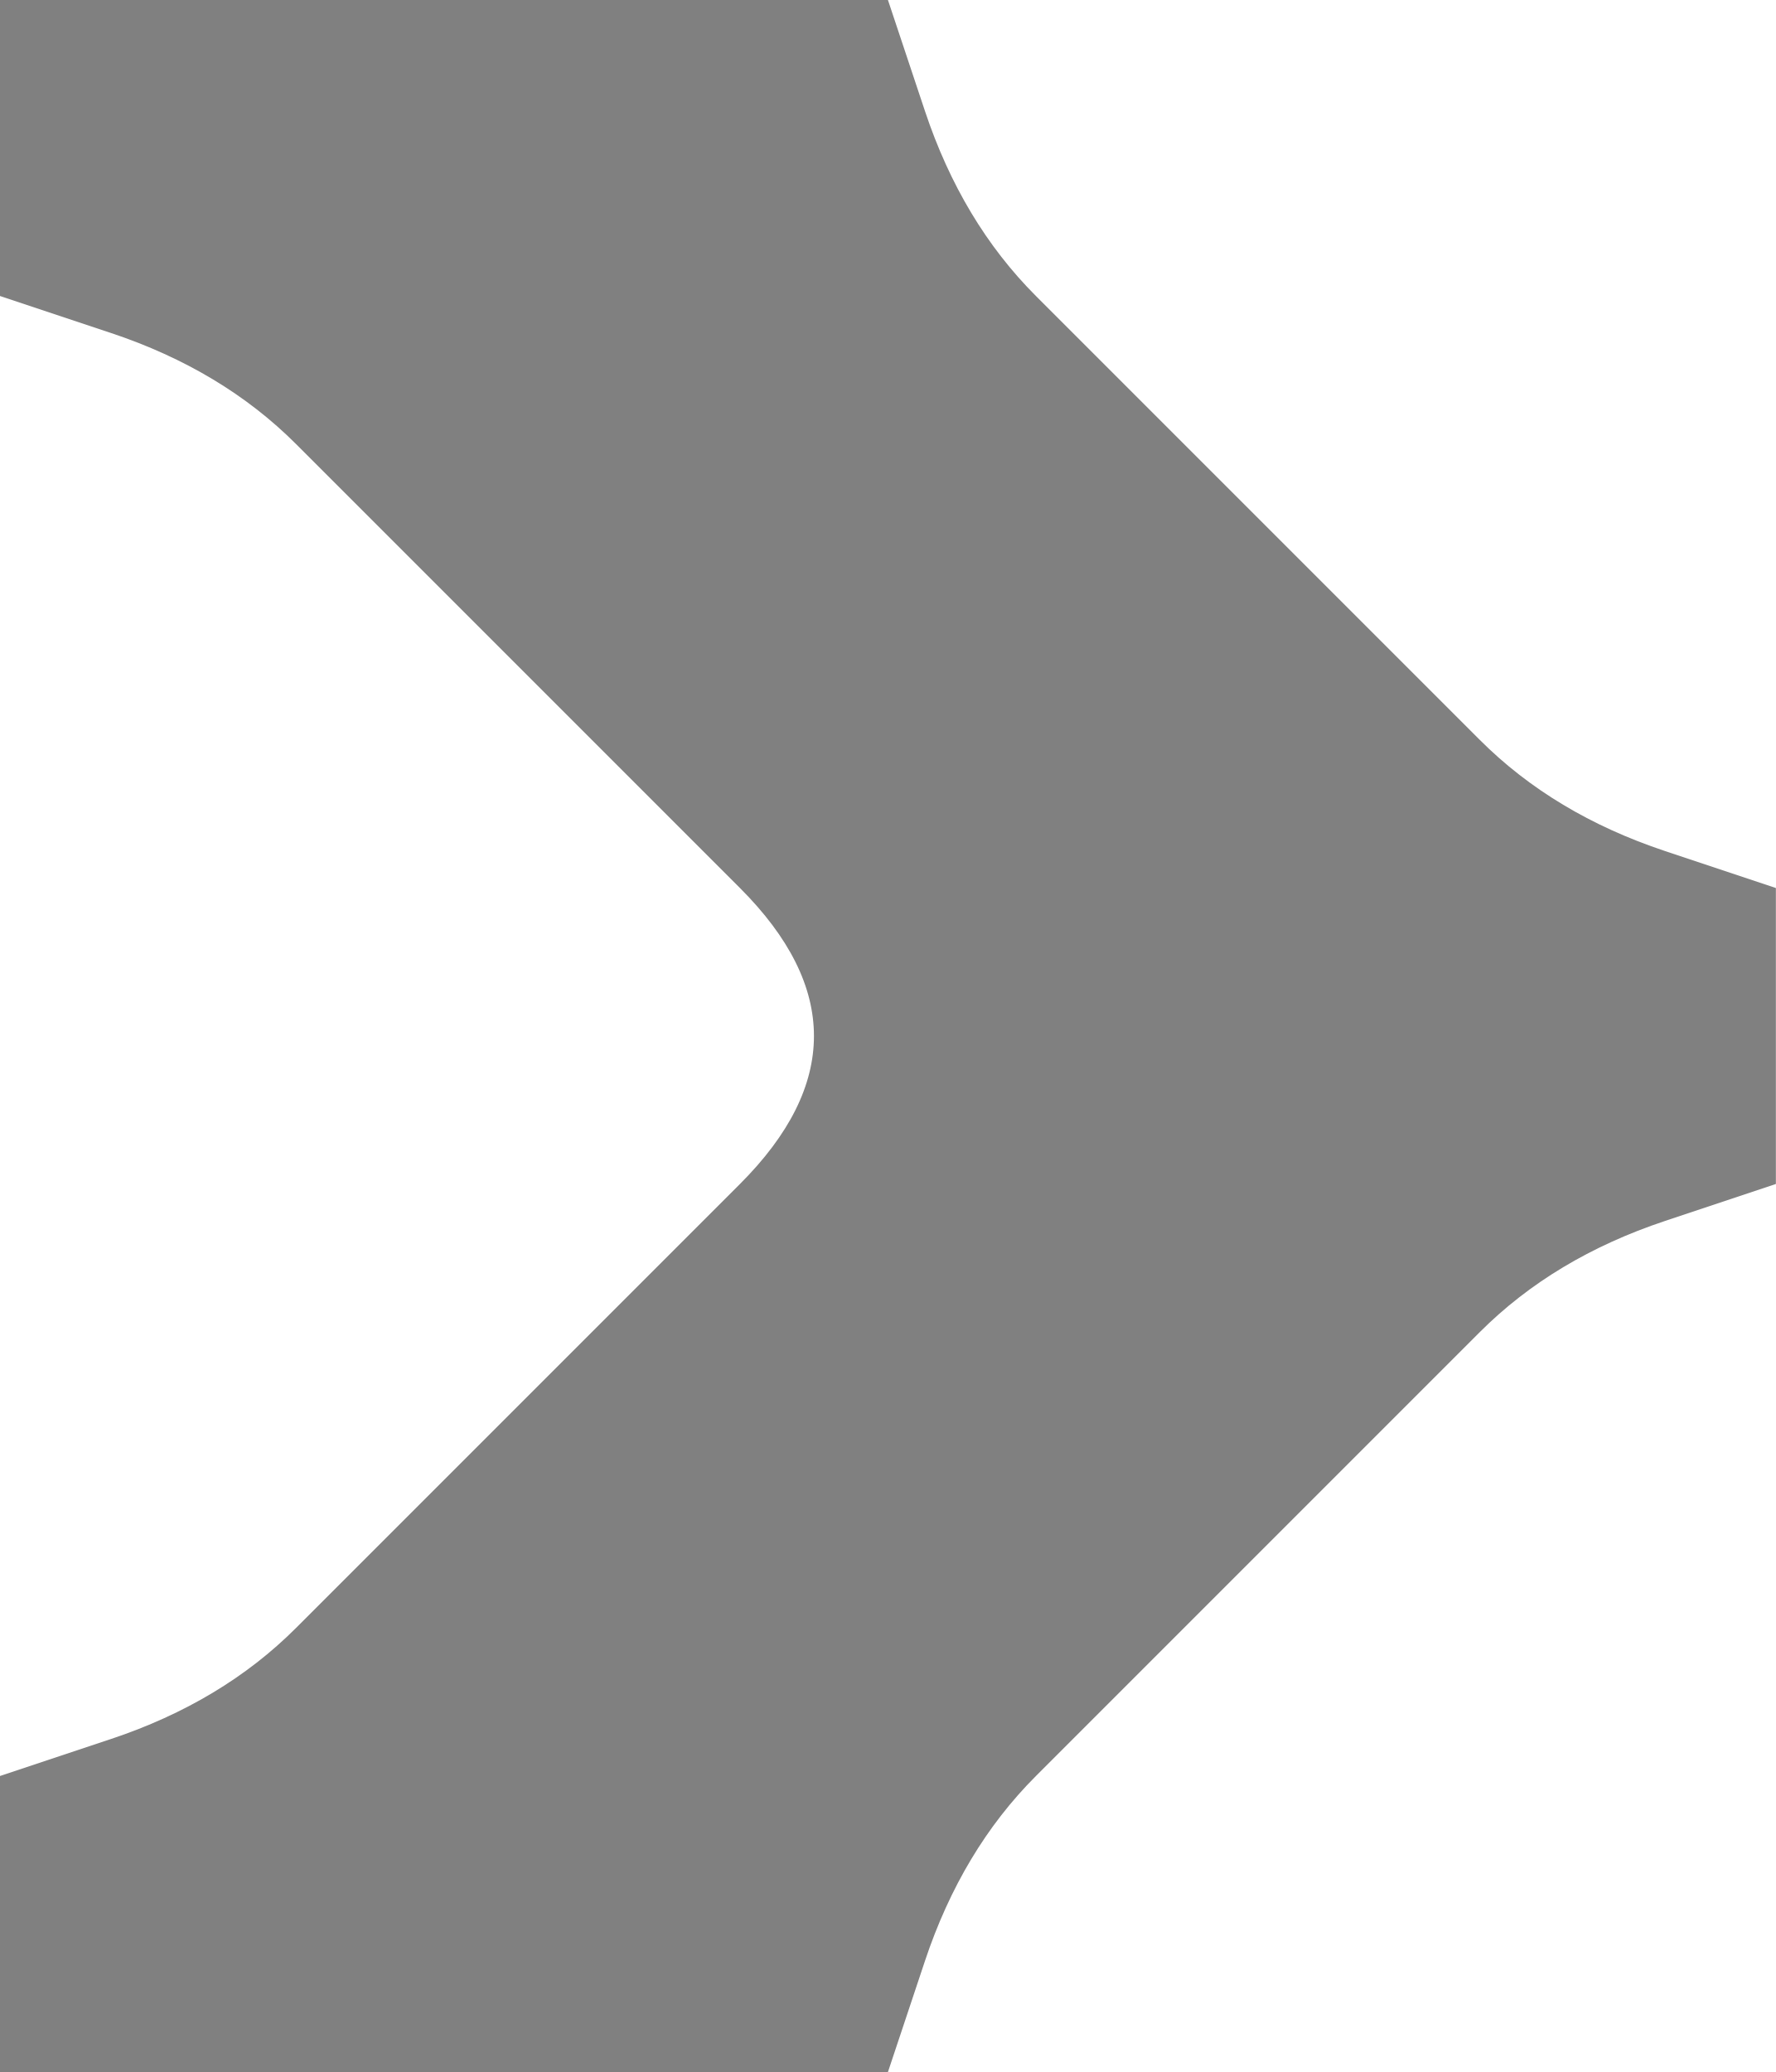
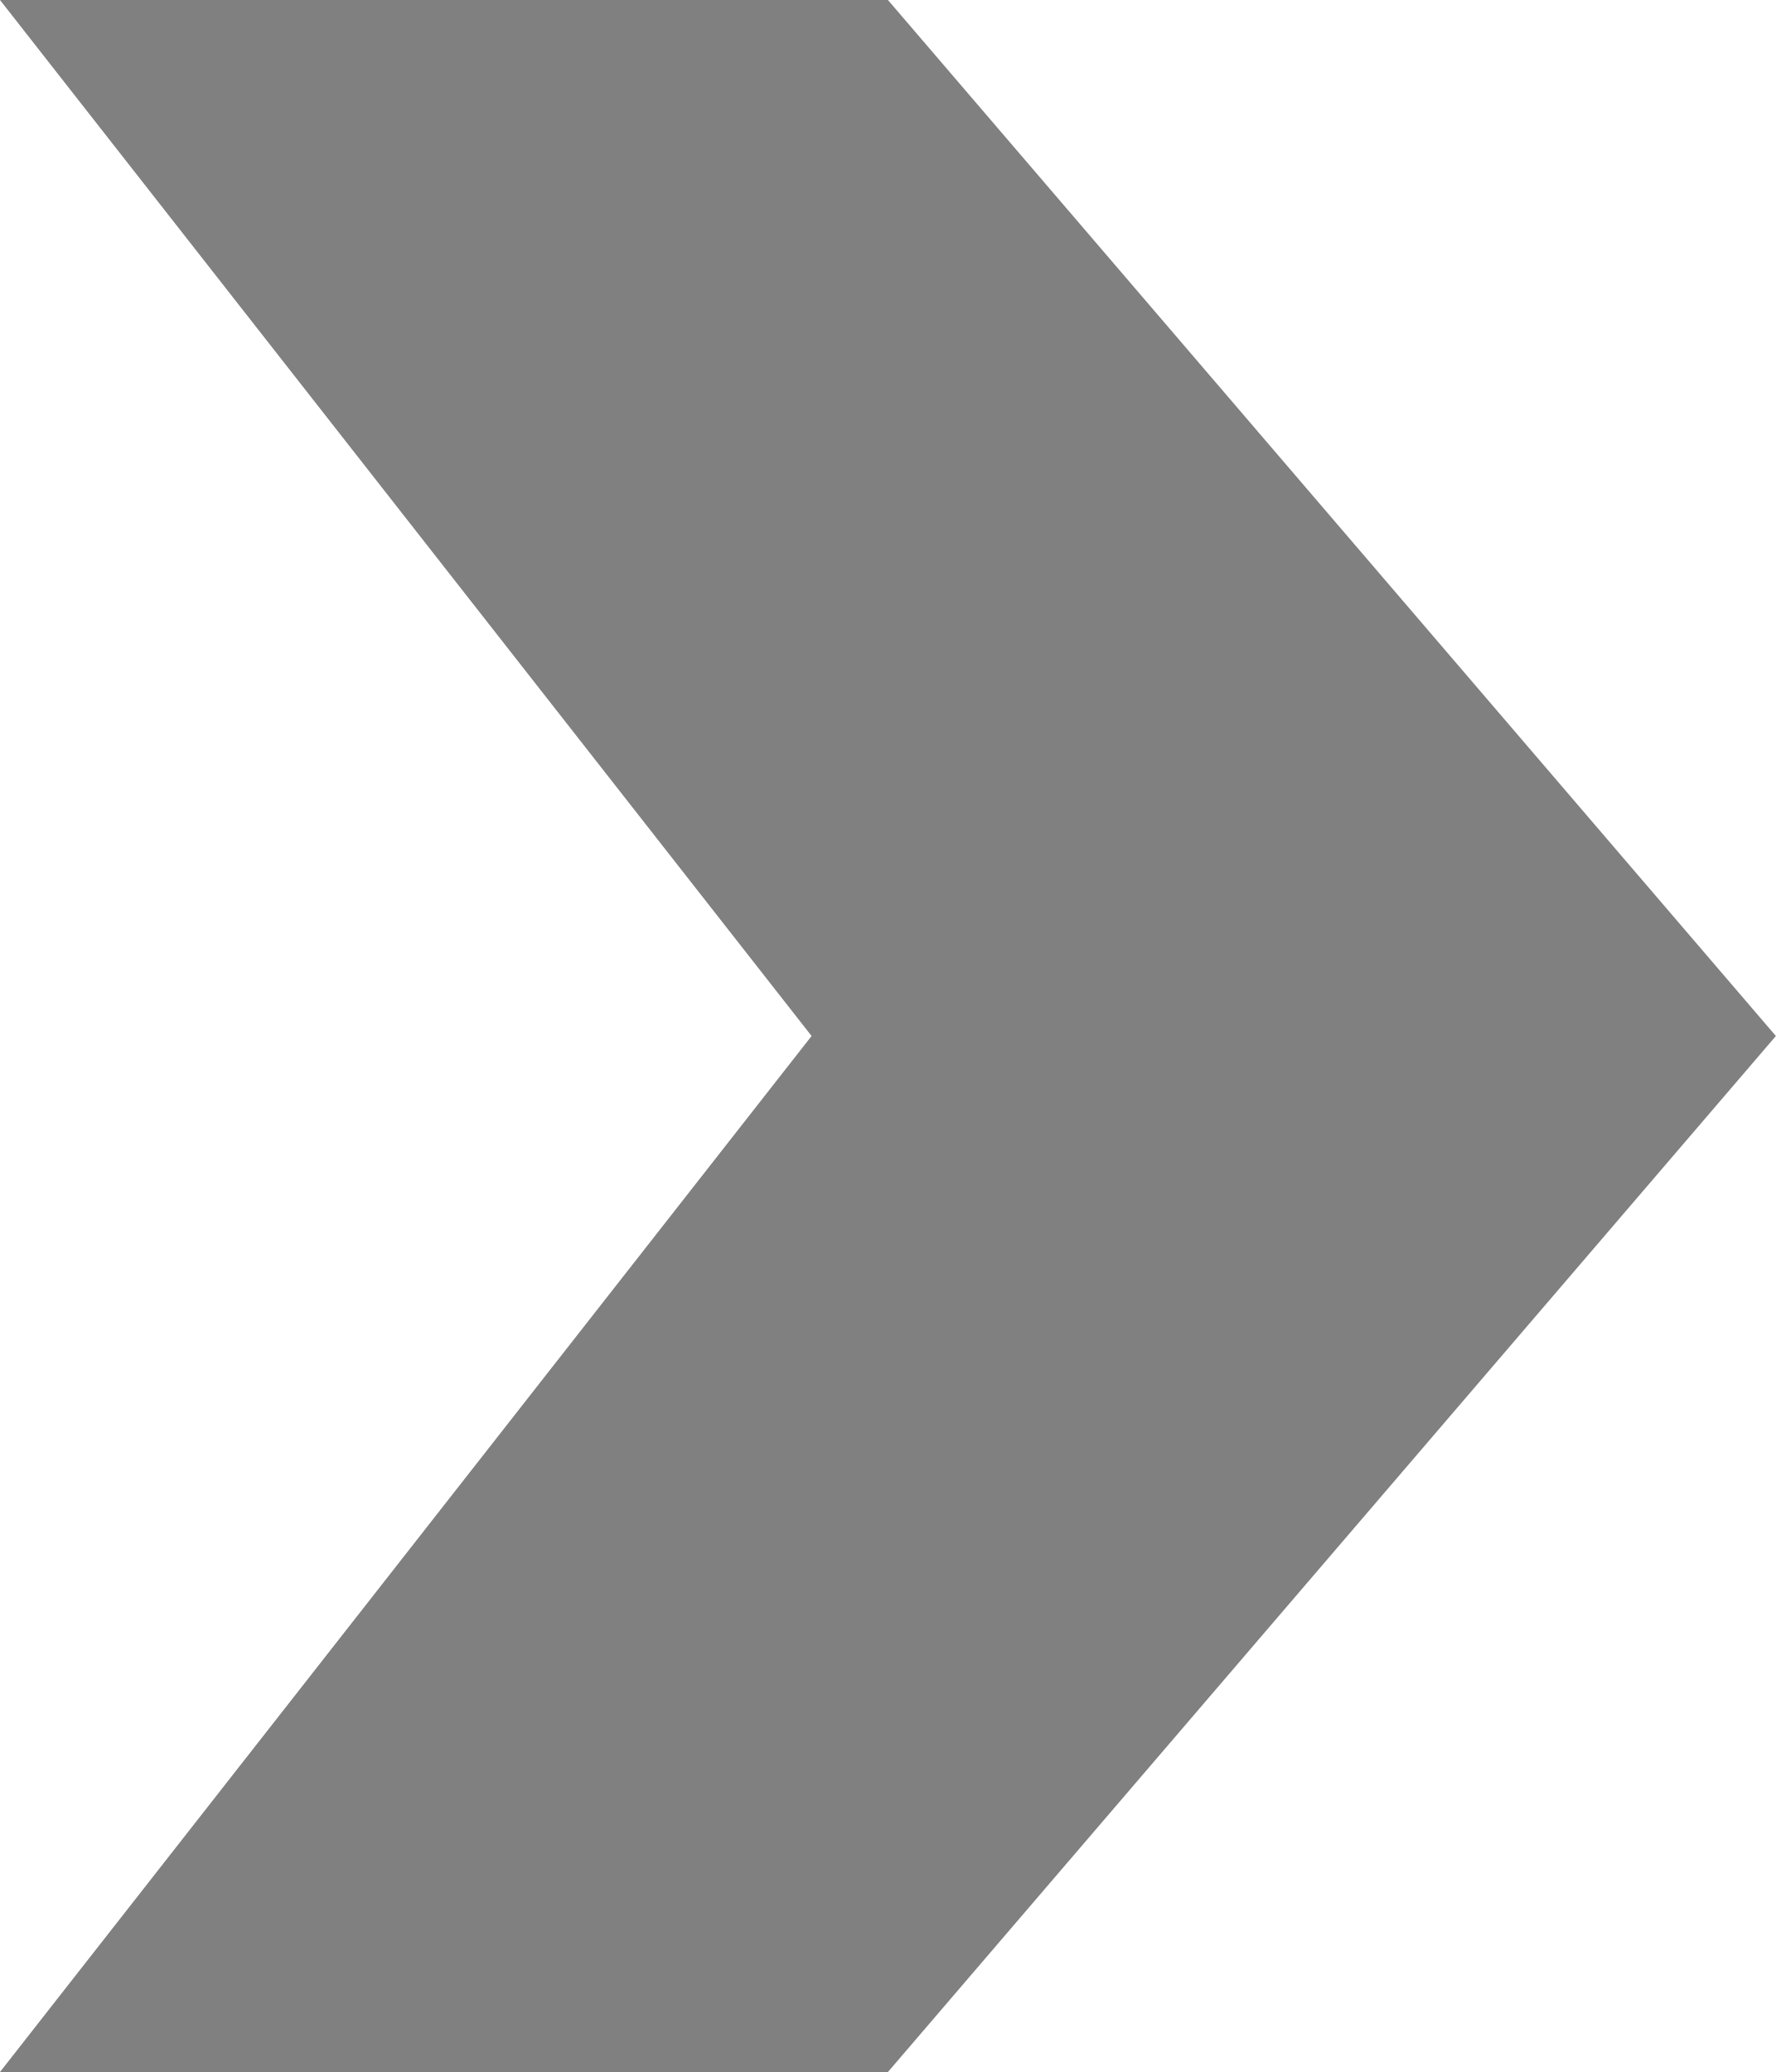
<svg xmlns="http://www.w3.org/2000/svg" width="6mm" height="7mm" viewBox="0 0 6 7" version="1.1" id="svg8">
  <defs id="defs2" />
-   <g id="layer1" transform="translate(-0.4953181,0.4894943)">
+   <g id="layer1" transform="translate(-0.4953183,0.4894941)">
    <g transform="translate(-0.00468177,0.01050555)" id="g4537">
      <path style="fill:#000000;fill-opacity:0" d="M 0,0.5 V 0 H 0.5 1 1.5 2 2.5 3 L 2.875,0.375 Q 2.75,0.75 2.5,1 2.25,1.25 2,1.5 1.75,1.75 1.5,2 1.25,2.25 1,2.5 0.75,2.75 0.375,2.875 L 0,3 V 2.5 2 1.5 1 0.5" id="path4529" />
-       <path style="fill:#808080;fill-opacity:1" d="m 6.125,2.375 0.375,0.125 v 0.5 l 0,0.5 -0.375,0.125 q -0.375,0.125 -0.625,0.375 -0.25,0.25 -0.5,0.5 -0.25,0.25 -0.5,0.5 -0.25,0.25 -0.5,0.5 -0.25,0.25 -0.375,0.625 l -0.125,0.375 h -0.5 -0.5 -0.5 -0.5 -0.5 -0.5 v -0.5 -0.5 l 0.375,-0.125 q 0.375,-0.125 0.625,-0.375 0.25,-0.25 0.5,-0.5 0.25,-0.25 0.5,-0.5 0.25,-0.25 0.5,-0.5 0.25,-0.25 0.25,-0.5 0,-0.25 -0.25,-0.5 -0.25,-0.25 -0.5,-0.5 -0.25,-0.25 -0.5,-0.5 -0.25,-0.25 -0.5,-0.5 -0.25,-0.25 -0.625,-0.375 l -0.375,-0.125 V 5.5941701e-7 -0.5 h 0.5 0.5 0.5 0.5 0.5 l 0.5,0 0.125,0.375 q 0.125,0.375 0.375,0.625 0.25,0.25 0.5,0.5 0.25,0.25 0.5,0.5 0.25,0.25 0.5,0.5 0.25,0.25 0.625,0.375" id="path4531" />
+       <path style="fill:#808080;fill-opacity:1" d="m 6.5,3 c 0,0 0,0 -3,3.5 -1.154,0 -1.962,0 -3,0 2.742,-3.5 2.742,-3.5 2.742,-3.5 0,0 0,0 -2.742,-3.5 1.154,0 1.962,0 3,0" id="path4531" />
      <path style="fill:#000000;fill-opacity:0" d="M 4.125,0.375 4,0 H 4.5 5 5.5 6 6.5 7 V 0.5 1 1.5 2 2.5 3 L 6.625,2.875 Q 6.25,2.75 6,2.5 5.75,2.25 5.5,2 5.25,1.75 5,1.5 4.75,1.25 4.5,1 4.25,0.75 4.125,0.375" id="path4533" />
      <path style="fill:#000000;fill-opacity:0" d="M 3,3.5 Q 3.25,3.25 3.5,3.25 3.75,3.25 4,3.5 4.25,3.75 4.5,4 4.75,4.25 5,4.5 5.25,4.75 5.5,5 5.75,5.25 5.875,5.625 L 6,6 H 5.5 5 4.5 4 3.5 3 2.5 2 1.5 1 L 1.125,5.625 Q 1.25,5.25 1.5,5 1.75,4.75 2,4.5 2.25,4.25 2.5,4 2.75,3.75 3,3.5" id="path4535" />
    </g>
  </g>
</svg>
